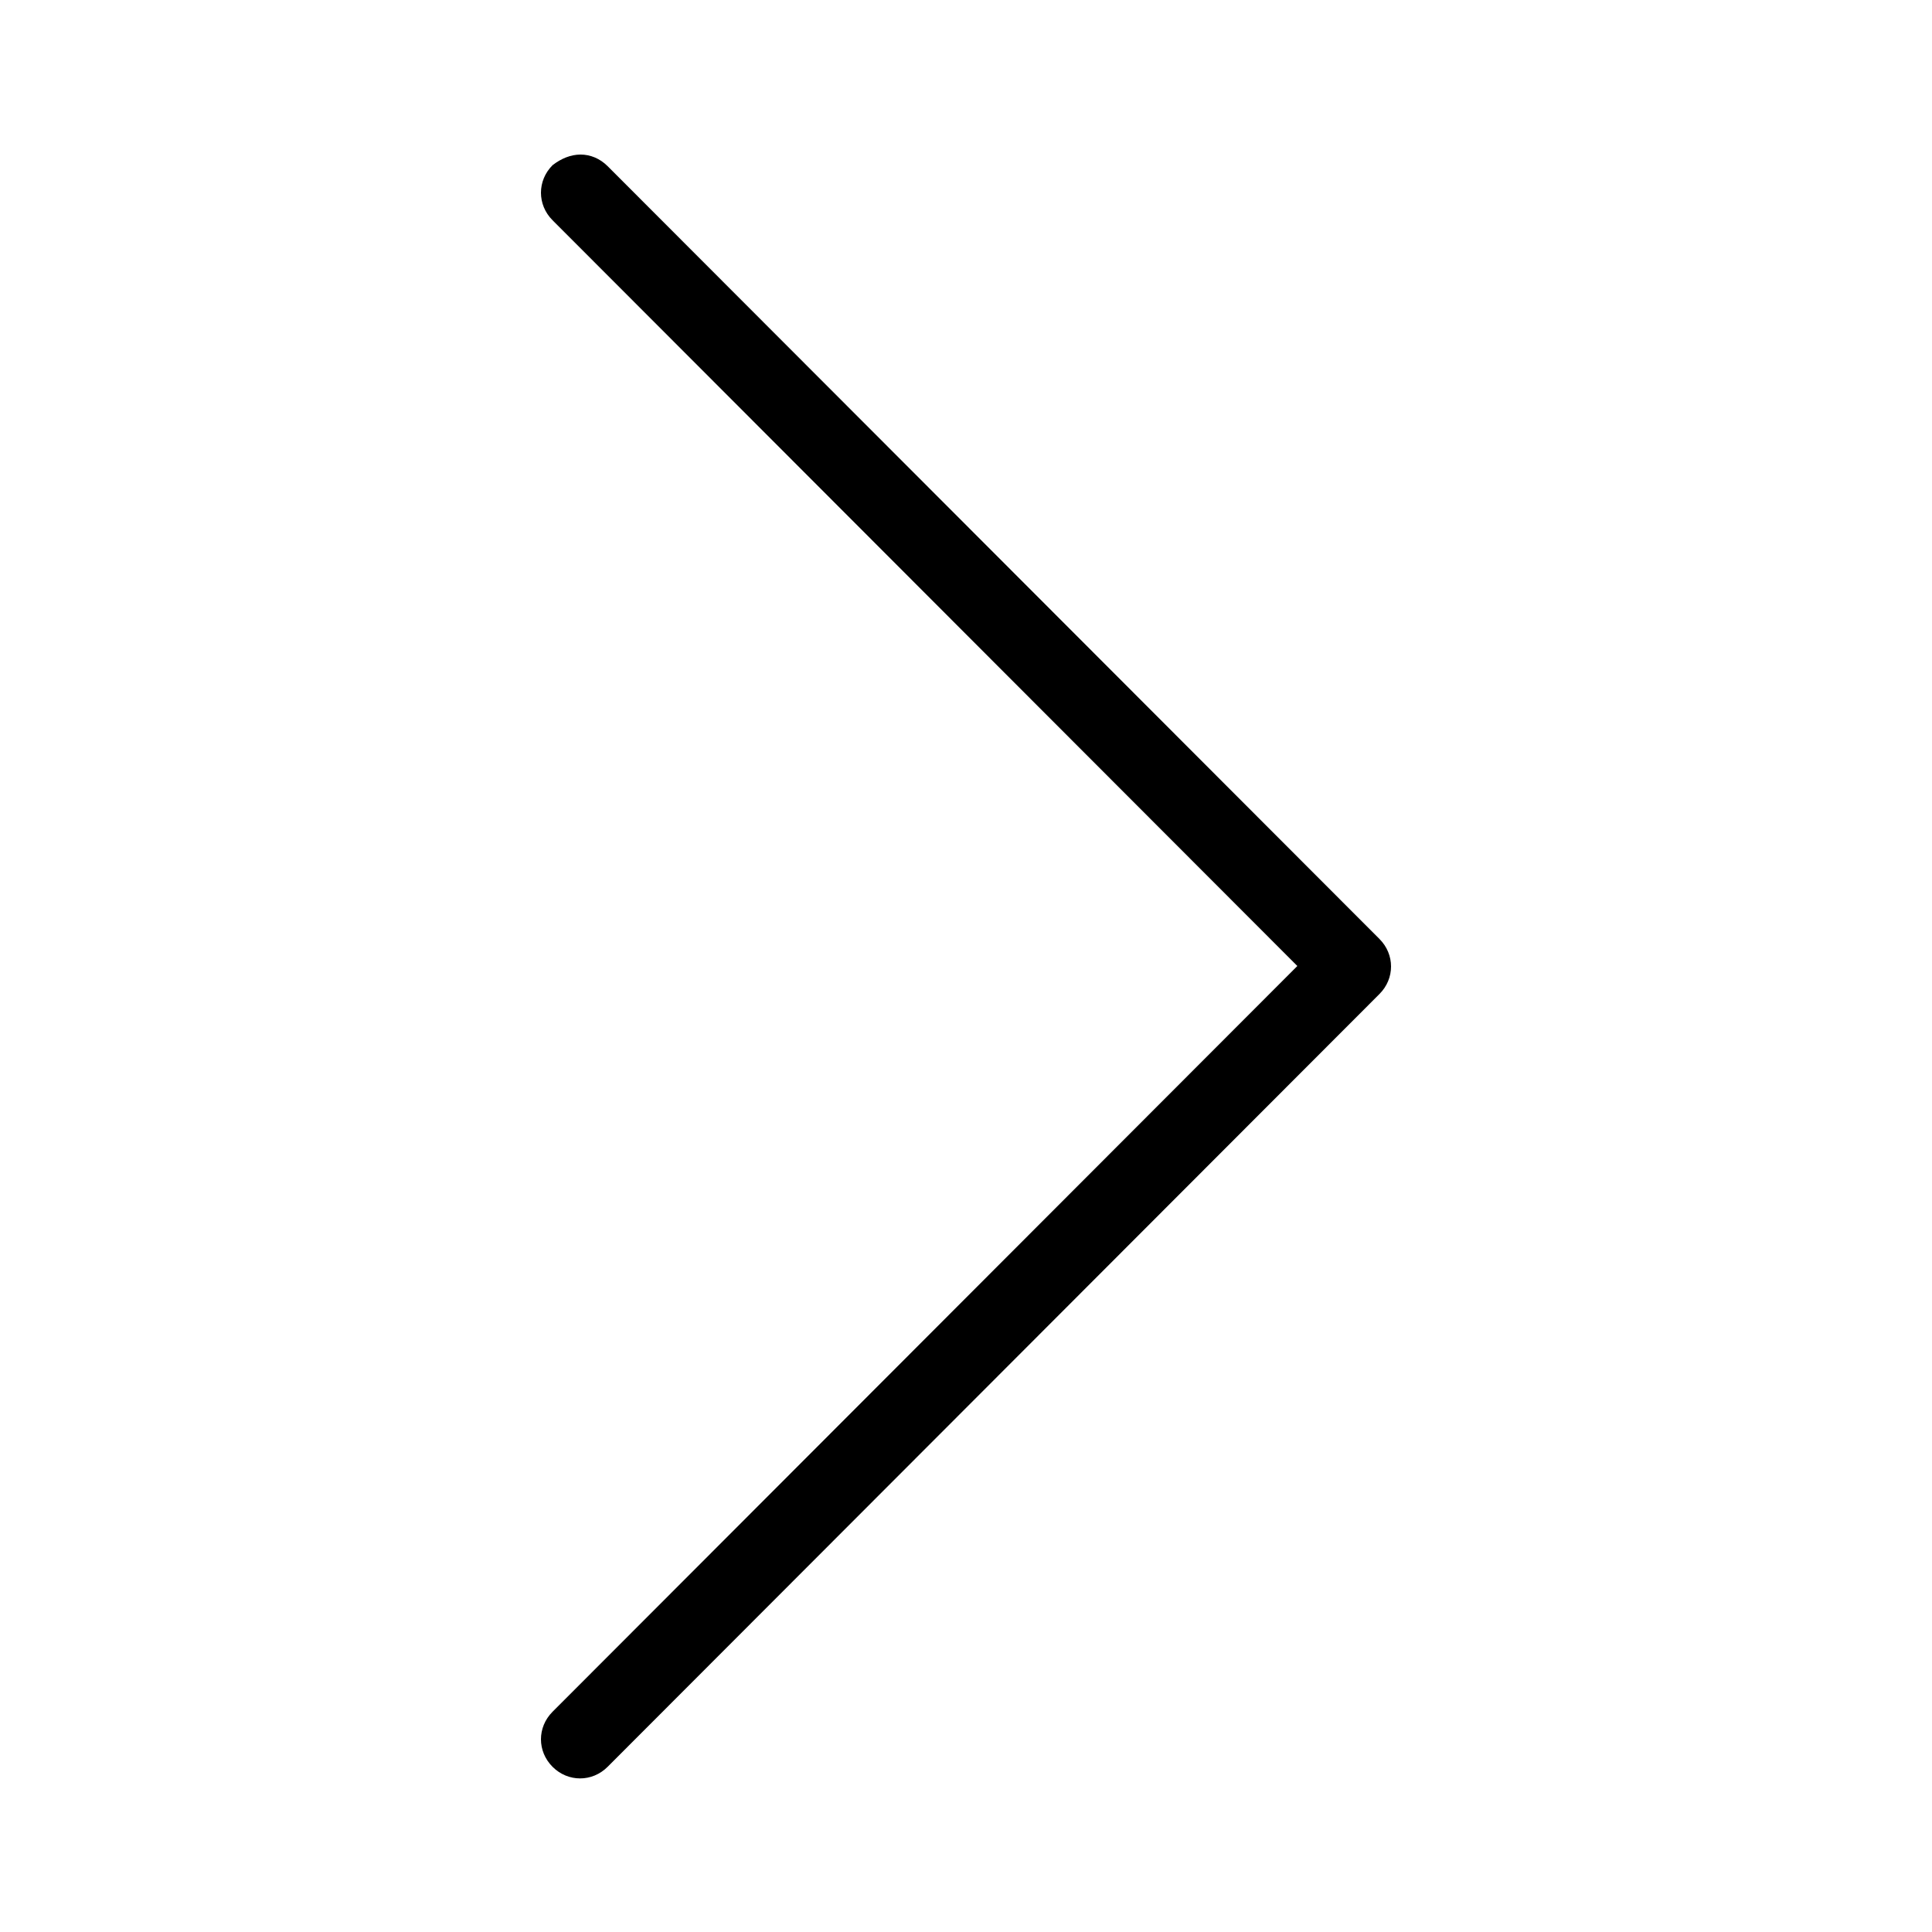
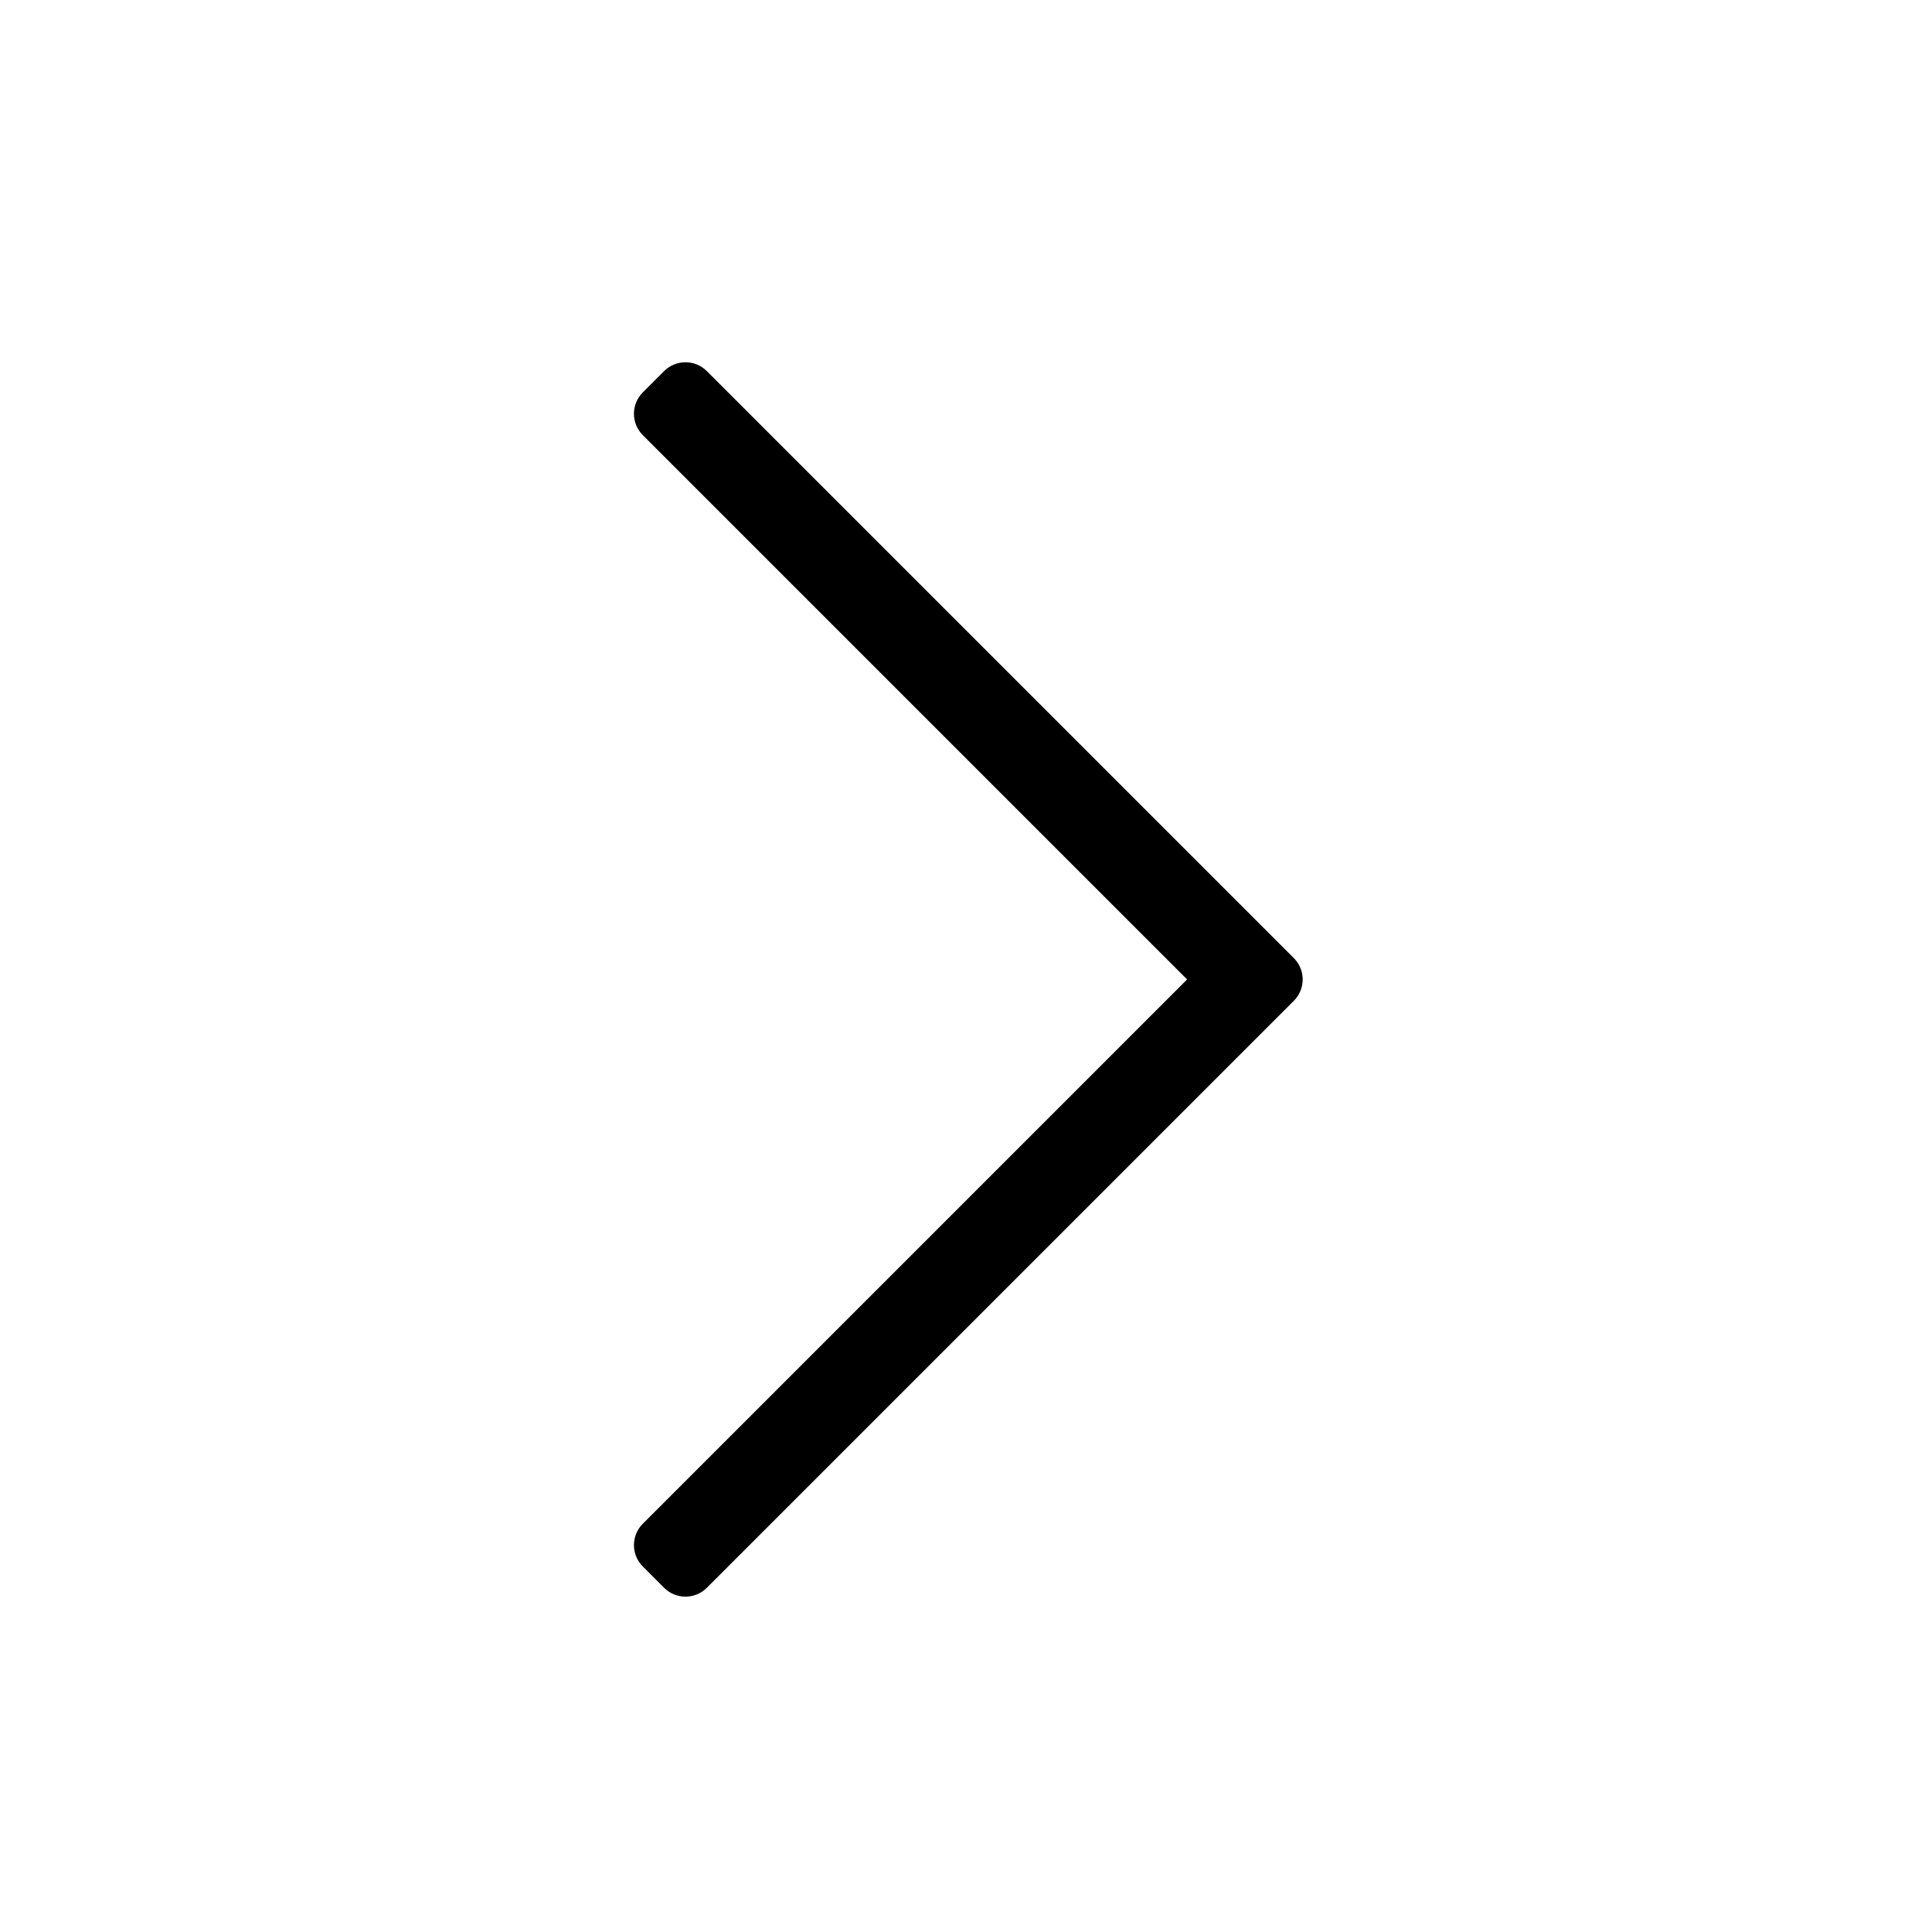
- <svg xmlns="http://www.w3.org/2000/svg" t="1627054460589" class="icon" viewBox="0 0 1024 1024" version="1.1" p-id="971" width="200" height="200">
-   <defs>
-     <style type="text/css">@font-face { font-family: feedback-iconfont; src: url("//at.alicdn.com/t/font_1031158_1uhr8ri0pk5.eot?#iefix") format("embedded-opentype"), url("//at.alicdn.com/t/font_1031158_1uhr8ri0pk5.woff2") format("woff2"), url("//at.alicdn.com/t/font_1031158_1uhr8ri0pk5.woff") format("woff"), url("//at.alicdn.com/t/font_1031158_1uhr8ri0pk5.ttf") format("truetype"), url("//at.alicdn.com/t/font_1031158_1uhr8ri0pk5.svg#iconfont") format("svg"); }
- </style>
-   </defs>
-   <path d="M307.712 81.92c5.12 0 10.24 2.048 14.336 6.144l409.088 409.6c8.192 8.192 8.192 20.992 0 29.184l-409.088 409.6c-8.192 8.192-20.992 8.192-29.184 0-8.192-8.192-8.192-20.992 0-29.184l394.752-395.264-394.752-395.264c-8.192-8.192-8.192-20.992 0-29.184 4.608-3.584 9.728-5.632 14.848-5.632z" p-id="972" />
+ <svg xmlns="http://www.w3.org/2000/svg" t="1794284865185" class="icon" viewBox="0 0 1024 1024" version="1.1" p-id="3558" width="64" height="64">
+   <path d="M340.688 830.24l11.312 11.328a16 16 0 0 0 22.624 0L685.76 530.448a16 16 0 0 0 0-22.64L374.624 196.688a16 16 0 0 0-22.624 0l-11.312 11.312a16 16 0 0 0 0 22.624l288.496 288.496-288.496 288.512a16 16 0 0 0 0 22.624z" fill="#000000" p-id="3559" />
</svg>
